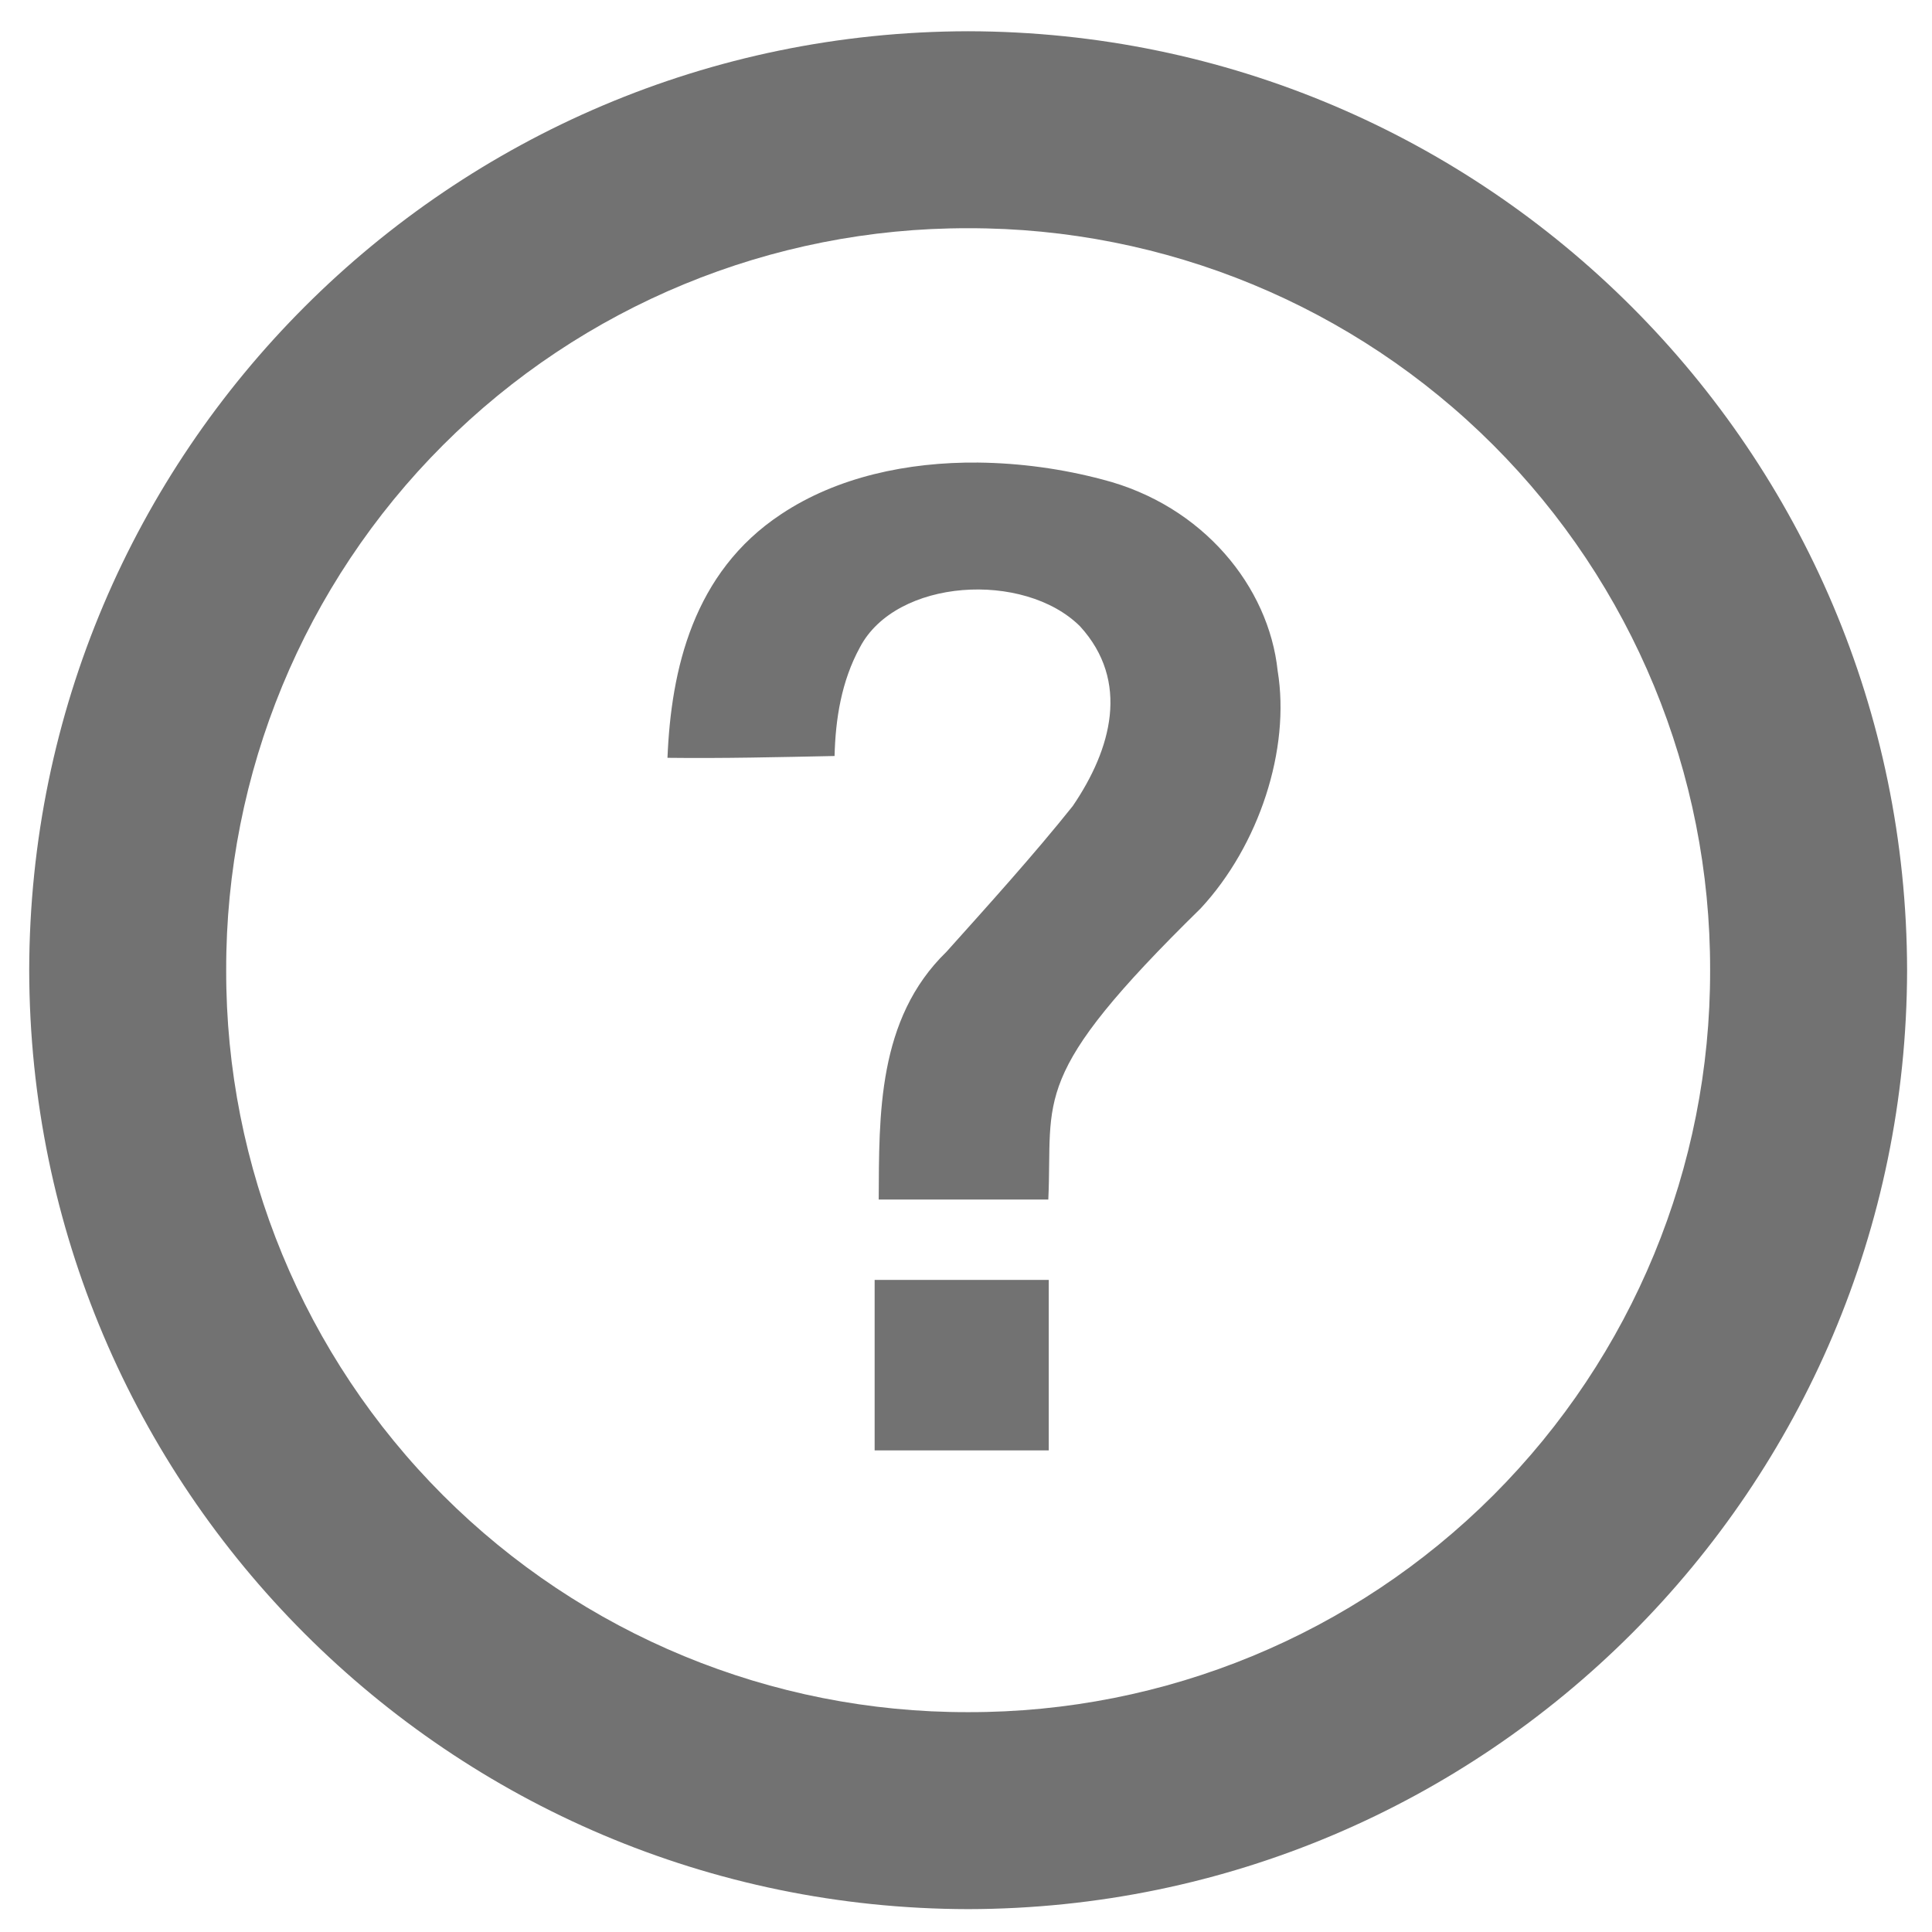
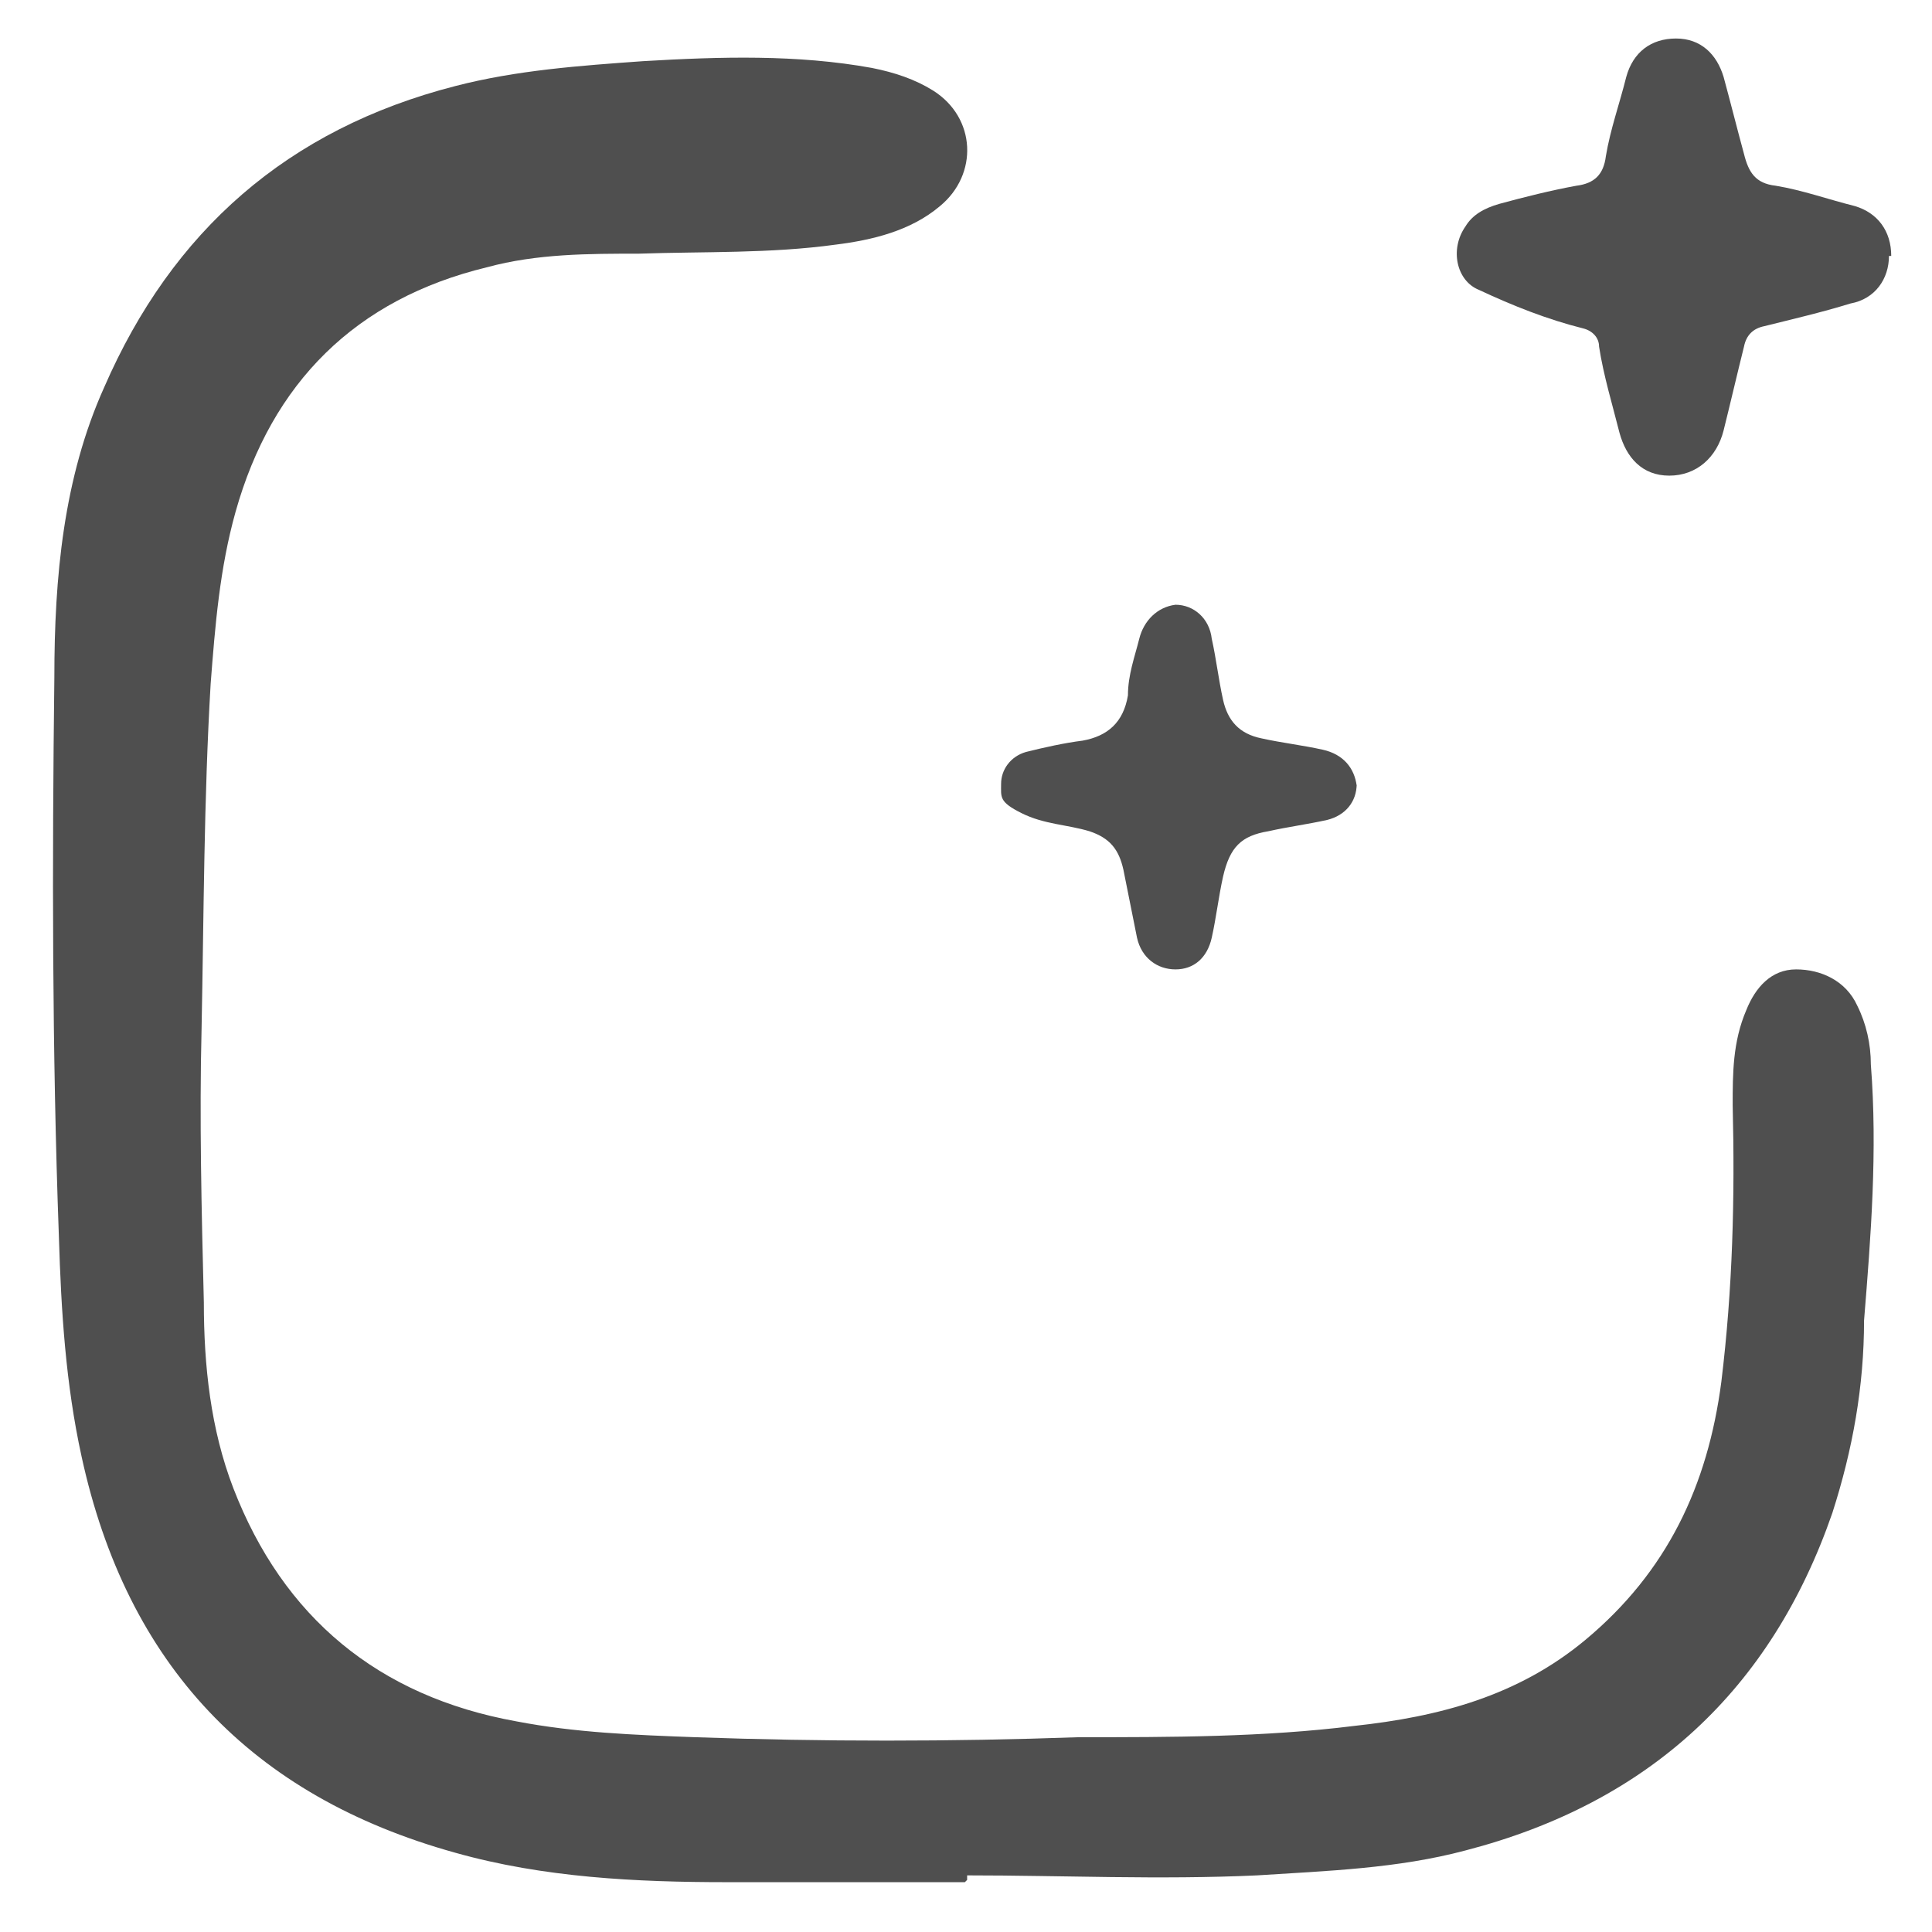
- <svg xmlns="http://www.w3.org/2000/svg" viewBox="0 0 85.33 85.33">
-   <path d="M42.76 1.38A41.54 41.54 0 0 0 1.29 42.85a41.54 41.54 0 0 0 41.47 41.47 41.54 41.54 0 0 0 41.47-41.47A41.54 41.54 0 0 0 42.76 1.38zm0 8.7a32.7 32.7 0 0 1 32.77 32.77 32.7 32.7 0 0 1-32.77 32.77A32.7 32.7 0 0 1 9.99 42.85a32.7 32.7 0 0 1 32.77-32.77zm.44 10.35c-3.12-.03-6.24.64-8.7 2.28-3.89 2.57-4.86 6.87-5.02 10.76 2.46.03 4.92-.03 7.38-.08.04-1.63.3-3.3 1.12-4.8 1.6-3.05 7.25-3.38 9.72-.93 2.22 2.43 1.39 5.43-.32 7.94-1.69 2.12-3.75 4.4-5.58 6.44-3.06 2.97-2.97 7.23-2.99 10.94h7.49c.21-4.54-.88-5.4 6.73-12.86 2.58-2.78 3.97-7.03 3.4-10.49-.39-3.72-3.3-7.31-7.73-8.45a22.52 22.52 0 0 0-5.5-.75zm-4.57 36.1v7.53h7.69v-7.53h-7.69z" fill="#727272" />
+ <svg xmlns="http://www.w3.org/2000/svg" version="1.1" viewBox="0 0 85.3 85.3">
+   <defs>
+     <style>
+       .cls-1 {
+         fill: #4f4f4f;
+       }
+     </style>
+   </defs>
+   <g>
+     <g id="Layer_1">
+       <g id="Layer_1-2" data-name="Layer_1">
+         <g id="gAXRvw.tif">
+           <g>
+             <path class="cls-1" d="M42.6,83.1h-10.5c-4,0-8.1-.2-12-1.3-9-2.5-14.5-8.3-16.5-17.5-.7-3.2-.9-6.4-1-9.7-.3-8.2-.3-16.5-.2-24.7,0-4.4.4-8.8,2.2-12.8,3-6.9,8.1-11.4,15.5-13.3,2.7-.7,5.5-.9,8.3-1.1,3.4-.2,6.8-.3,10.1.3,1,.2,1.9.5,2.7,1,1.9,1.2,2,3.7.3,5.1-1.3,1.1-3,1.5-4.6,1.7-2.9.4-5.8.3-8.7.4-2.2,0-4.5,0-6.7.6-5.8,1.4-9.5,5.1-11.1,10.8-.7,2.5-.9,5-1.1,7.6-.3,5.1-.3,10.2-.4,15.2-.1,4,0,8.1.1,12.1,0,2.8.3,5.6,1.3,8.2,2.2,5.7,6.4,9.2,12.5,10.3,2.6.5,5.2.6,7.9.7,5.6.2,11.3.2,16.9,0,4.1,0,8.2,0,12.2-.5,3.7-.4,7.2-1.3,10.2-3.8,3.6-3,5.4-6.8,6-11.4.5-4.1.6-8.1.5-12.2,0-1.4,0-2.8.6-4.2.4-1,1.1-1.8,2.2-1.8s2.2.5,2.7,1.6c.4.8.6,1.7.6,2.6.3,3.8,0,7.6-.3,11.3,0,2.9-.5,5.7-1.4,8.5-2.7,7.8-8.1,12.8-16.2,14.9-3,.8-6.1.9-9.2,1.1-4.3.2-8.6,0-12.8,0h0v.2Z" />
+             <path class="cls-1" d="M83.4,11.3c0,1-.6,1.9-1.7,2.1-1.3.4-2.6.7-3.8,1-.5.1-.8.4-.9.9-.3,1.2-.6,2.5-.9,3.7s-1.2,2-2.4,2-1.9-.8-2.2-1.9c-.3-1.2-.7-2.5-.9-3.8,0-.4-.3-.7-.7-.8-1.6-.4-3.1-1-4.6-1.7-1-.4-1.3-1.8-.6-2.8.3-.5.8-.8,1.5-1,1.1-.3,2.3-.6,3.4-.8.8-.1,1.2-.5,1.3-1.3.2-1.2.6-2.3.9-3.5.3-1.1,1.1-1.7,2.2-1.7s1.8.7,2.1,1.7c.3,1.1.6,2.3.9,3.4.2.8.5,1.3,1.4,1.4,1.2.2,2.3.6,3.5.9,1,.3,1.6,1.1,1.6,2.2h-.1Z" />
+             <path class="cls-1" d="M59.9,34.6c0,.8-.5,1.4-1.3,1.6-.9.2-1.7.3-2.6.5-1.2.2-1.7.7-2,2-.2.9-.3,1.8-.5,2.7s-.8,1.4-1.6,1.4-1.5-.5-1.7-1.4c-.2-1-.4-2-.6-3-.2-.9-.6-1.4-1.5-1.7-1-.3-2-.3-3-.8s-.9-.7-.9-1.3.4-1.2,1.1-1.4c.8-.2,1.7-.4,2.5-.5,1.1-.2,1.8-.8,2-2,0-.9.3-1.7.5-2.5s.8-1.4,1.6-1.5c.8,0,1.5.6,1.6,1.5.2.9.3,1.8.5,2.7.2.9.7,1.5,1.7,1.7.9.2,1.8.3,2.7.5s1.4.8,1.5,1.6h0Z" />
+           </g>
+         </g>
+       </g>
+     </g>
+   </g>
</svg>
